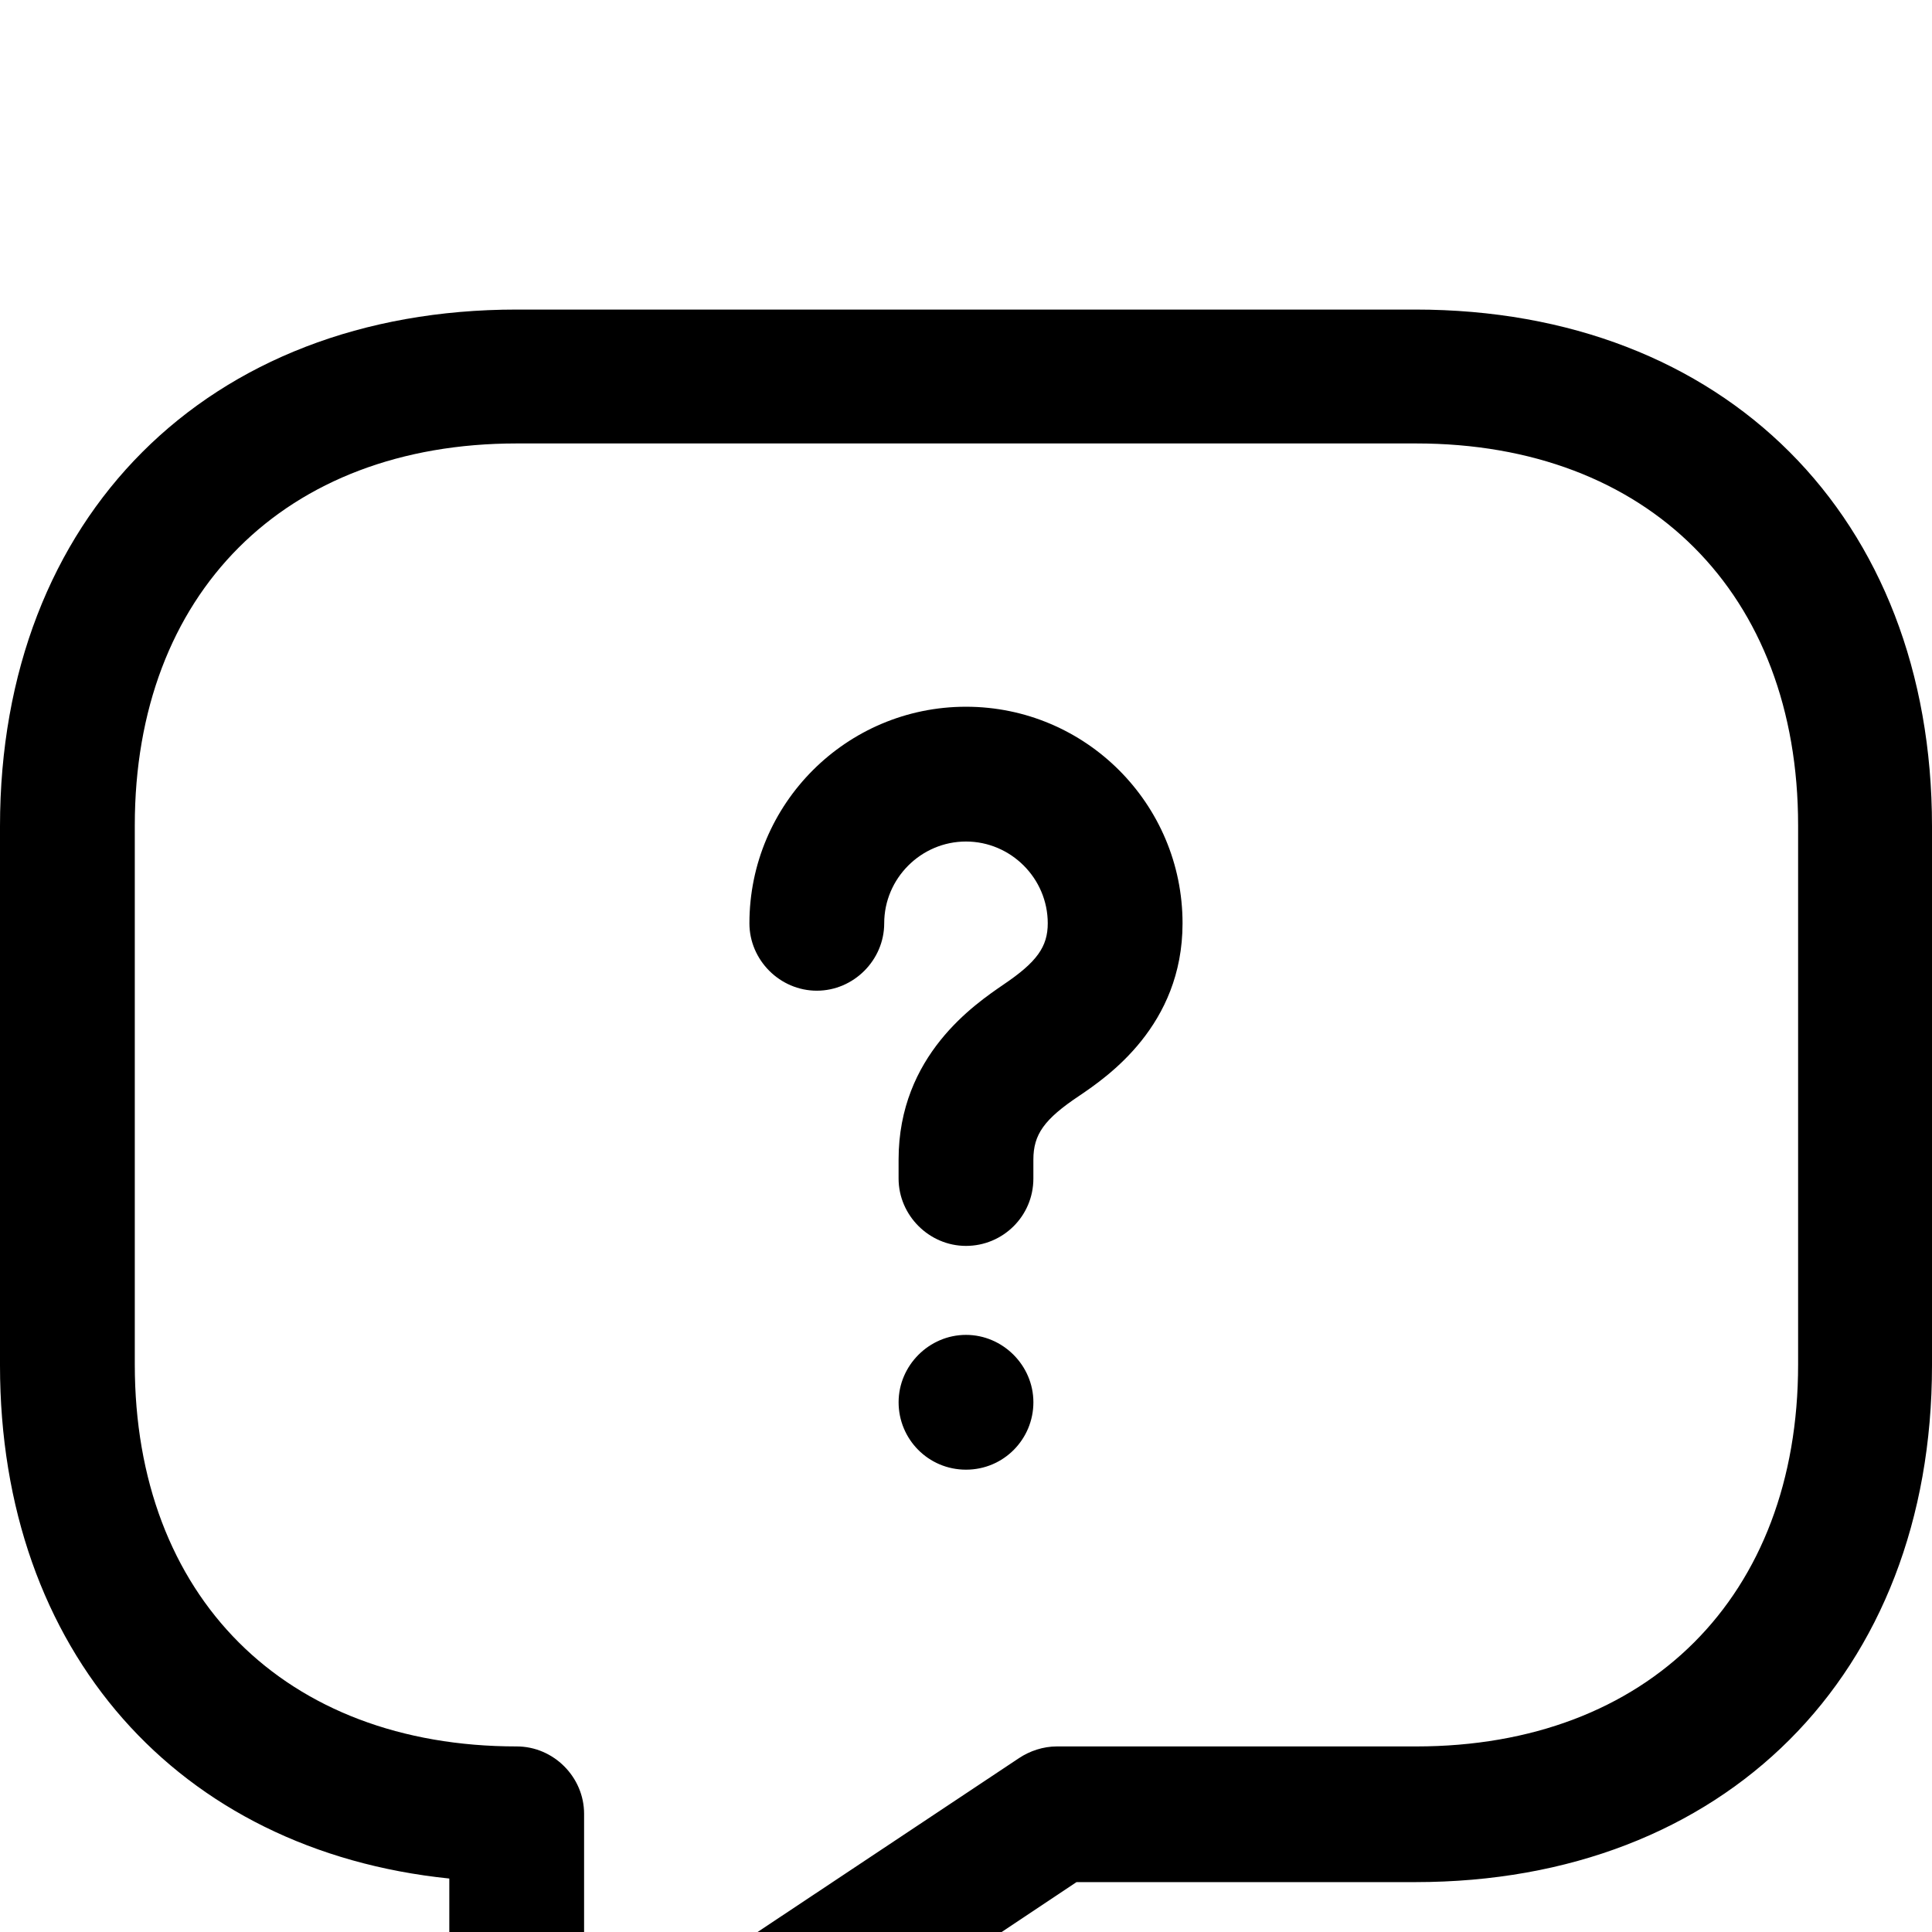
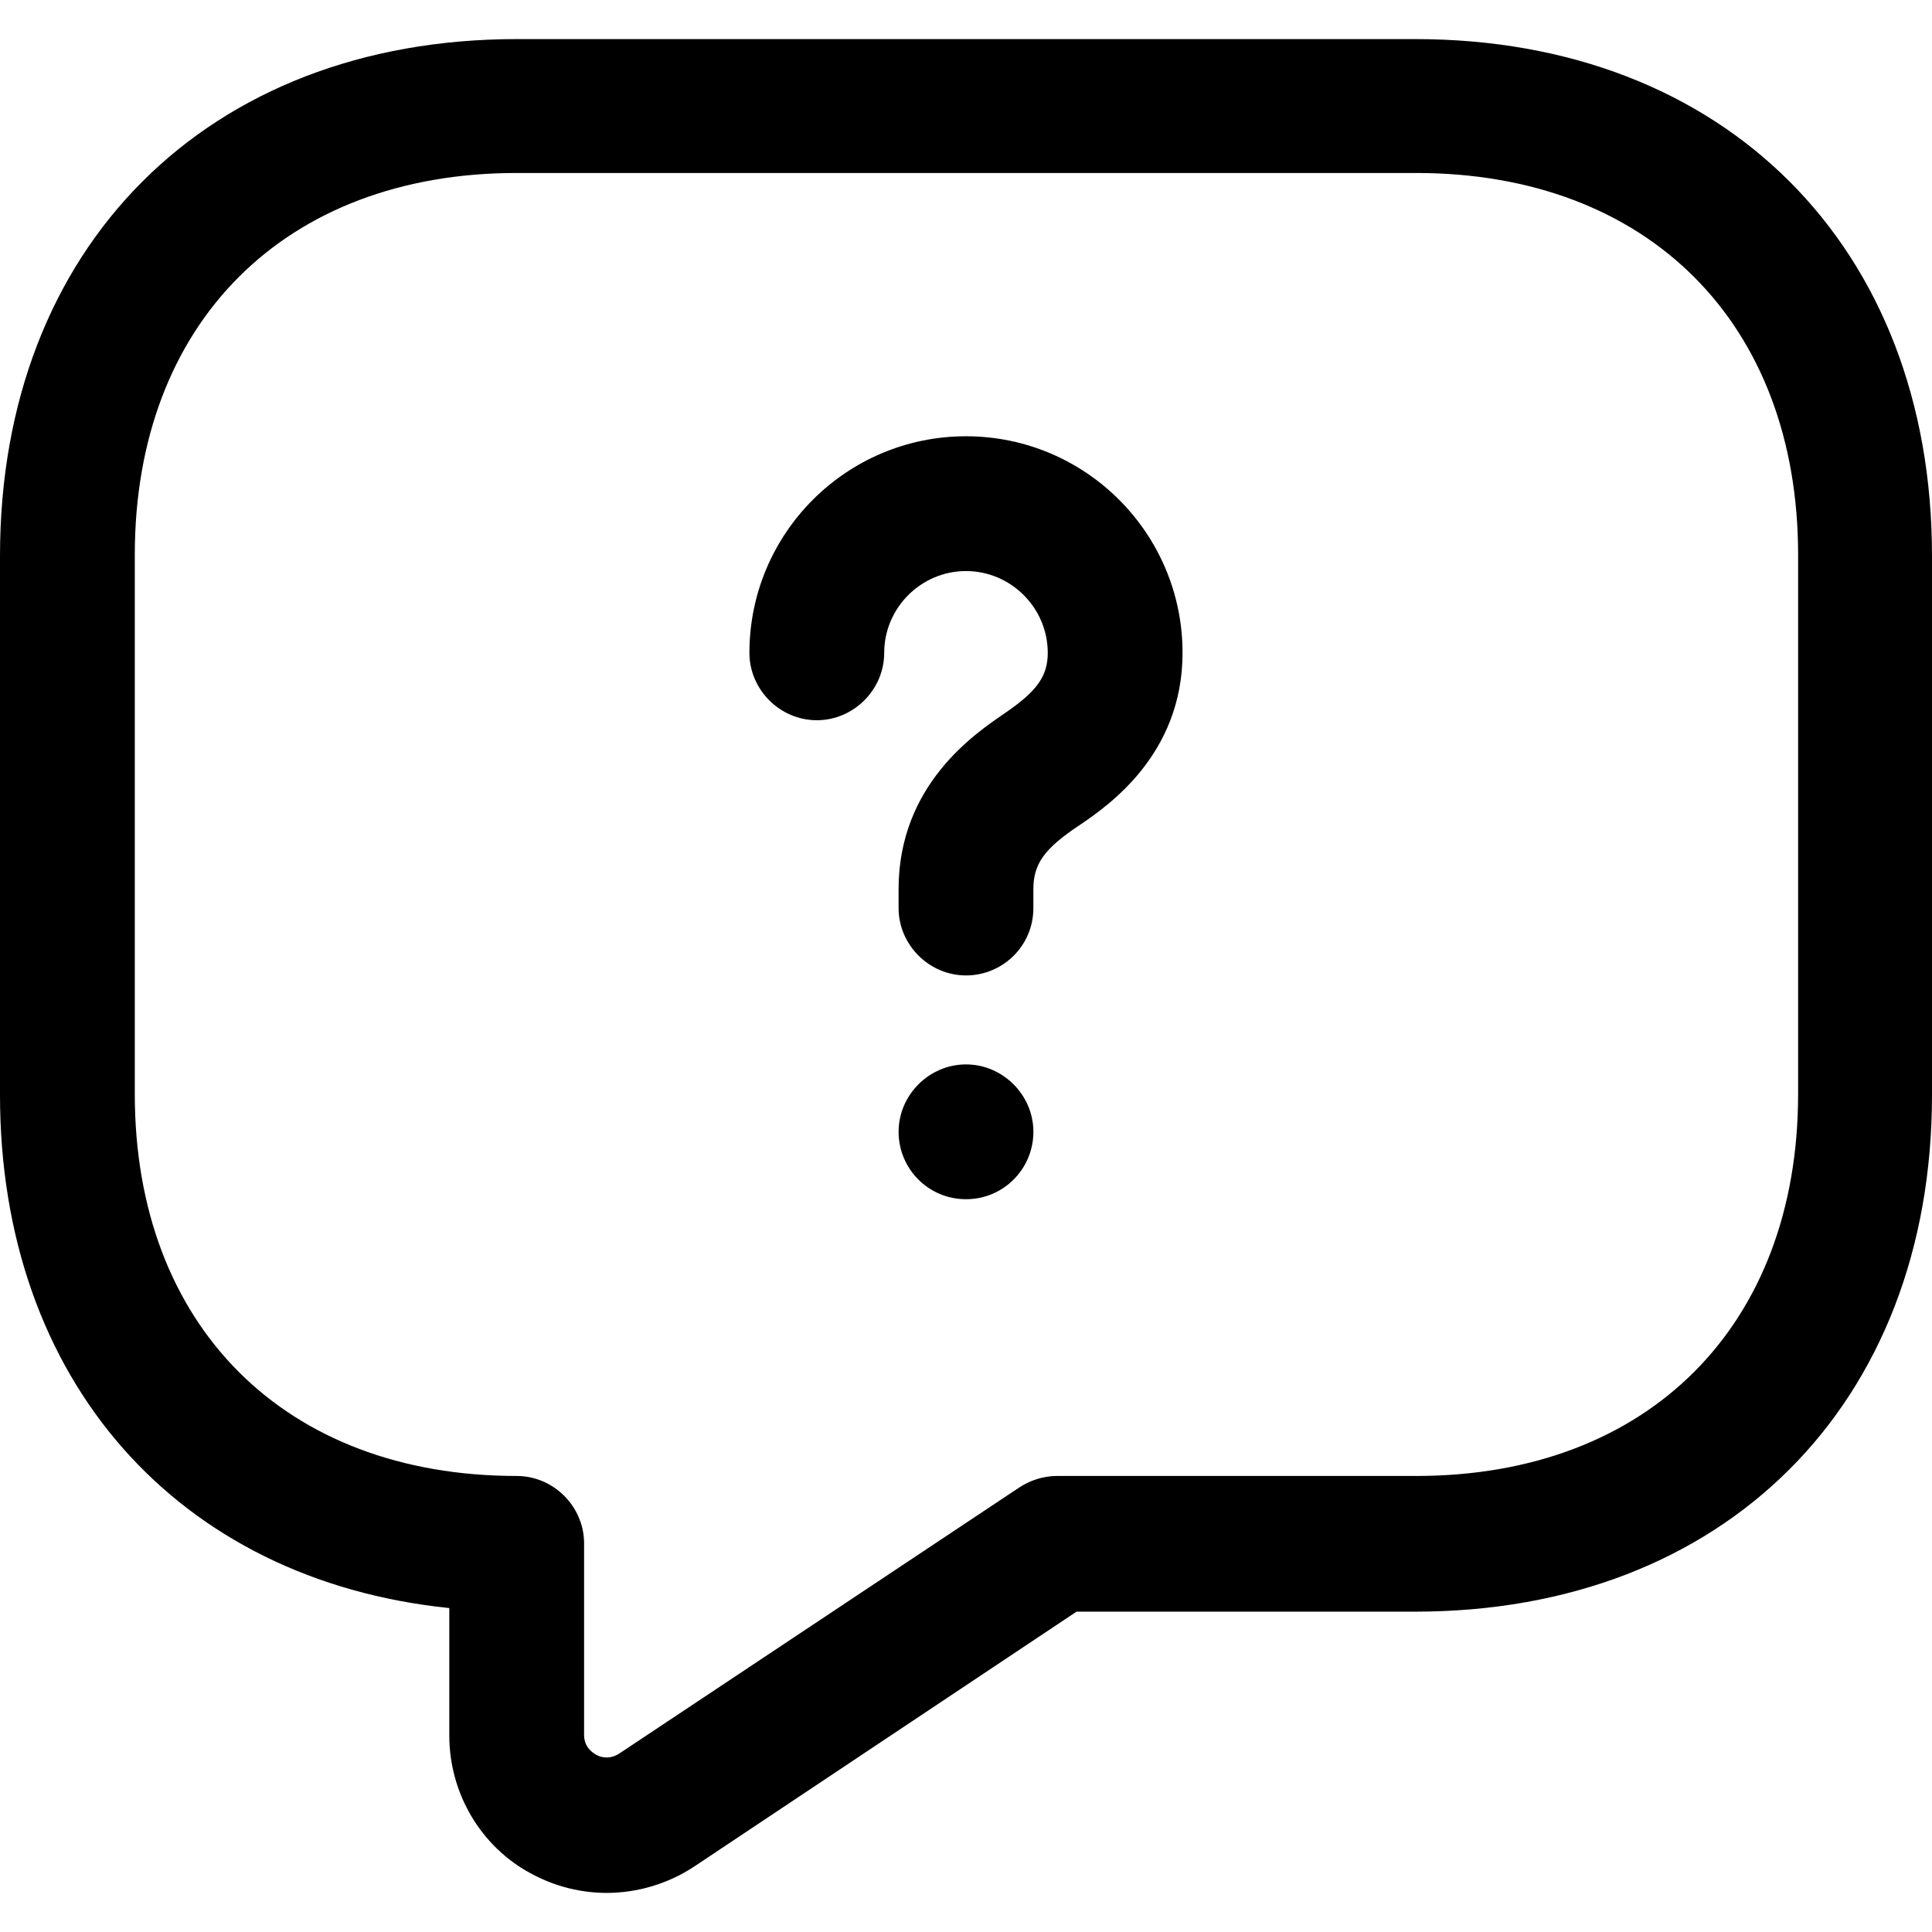
- <svg xmlns="http://www.w3.org/2000/svg" viewBox="53.334 -10.877 917.333 917.333">
+ <svg xmlns="http://www.w3.org/2000/svg" viewBox="53.334 117.544 917.333 917.333">
  <path transform="scale(1,-1) translate(0,-1024)" d="M341.333 7.684c-11.947 0-24.321 2.987-35.414 8.96-24.32 12.8-39.252 38.4-39.252 65.707v60.582c-128.853 13.227-213.333 107.951-213.333 243.631v255.998c0 146.773 98.56 245.333 245.333 245.333h426.667c146.773 0 245.333-98.56 245.333-245.333v-255.998c0-146.773-98.56-245.333-245.333-245.333h-160.853l-181.761-121.178c-12.373-8.107-26.879-12.369-41.385-12.369zM298.667 824.323c-110.080 0-181.333-71.253-181.333-181.333v-256.003c0-110.080 71.253-181.333 181.333-181.333 17.493 0 32-14.507 32-32v-90.88c0-5.547 3.413-8.107 5.547-9.387s6.4-2.56 11.094 0.427l189.866 126.293c5.12 3.413 11.52 5.547 17.92 5.547h170.667c110.080 0 181.333 71.253 181.333 181.333v256.003c0 110.080-71.253 181.333-181.333 181.333h-427.093zM511.991 443.311c-17.493 0-32 14.507-32 32v8.96c0 49.493 36.267 73.814 49.92 83.2 15.787 10.667 20.907 17.92 20.907 29.013 0 21.333-17.493 38.828-38.827 38.828s-38.827-17.495-38.827-38.828c0-17.493-14.507-32-32-32s-31.998 14.507-31.998 32c0 56.747 46.078 102.828 102.825 102.828s102.827-46.082 102.827-102.828c0-48.64-35.84-72.96-49.067-81.92-16.64-11.093-21.76-18.347-21.76-30.293v-8.96c0-17.92-14.507-32-32-32zM512 337.062c-17.92 0-32 14.507-32 32s14.507 32 32 32c17.493 0 32-14.507 32-32s-14.080-32-32-32z" />
</svg>
